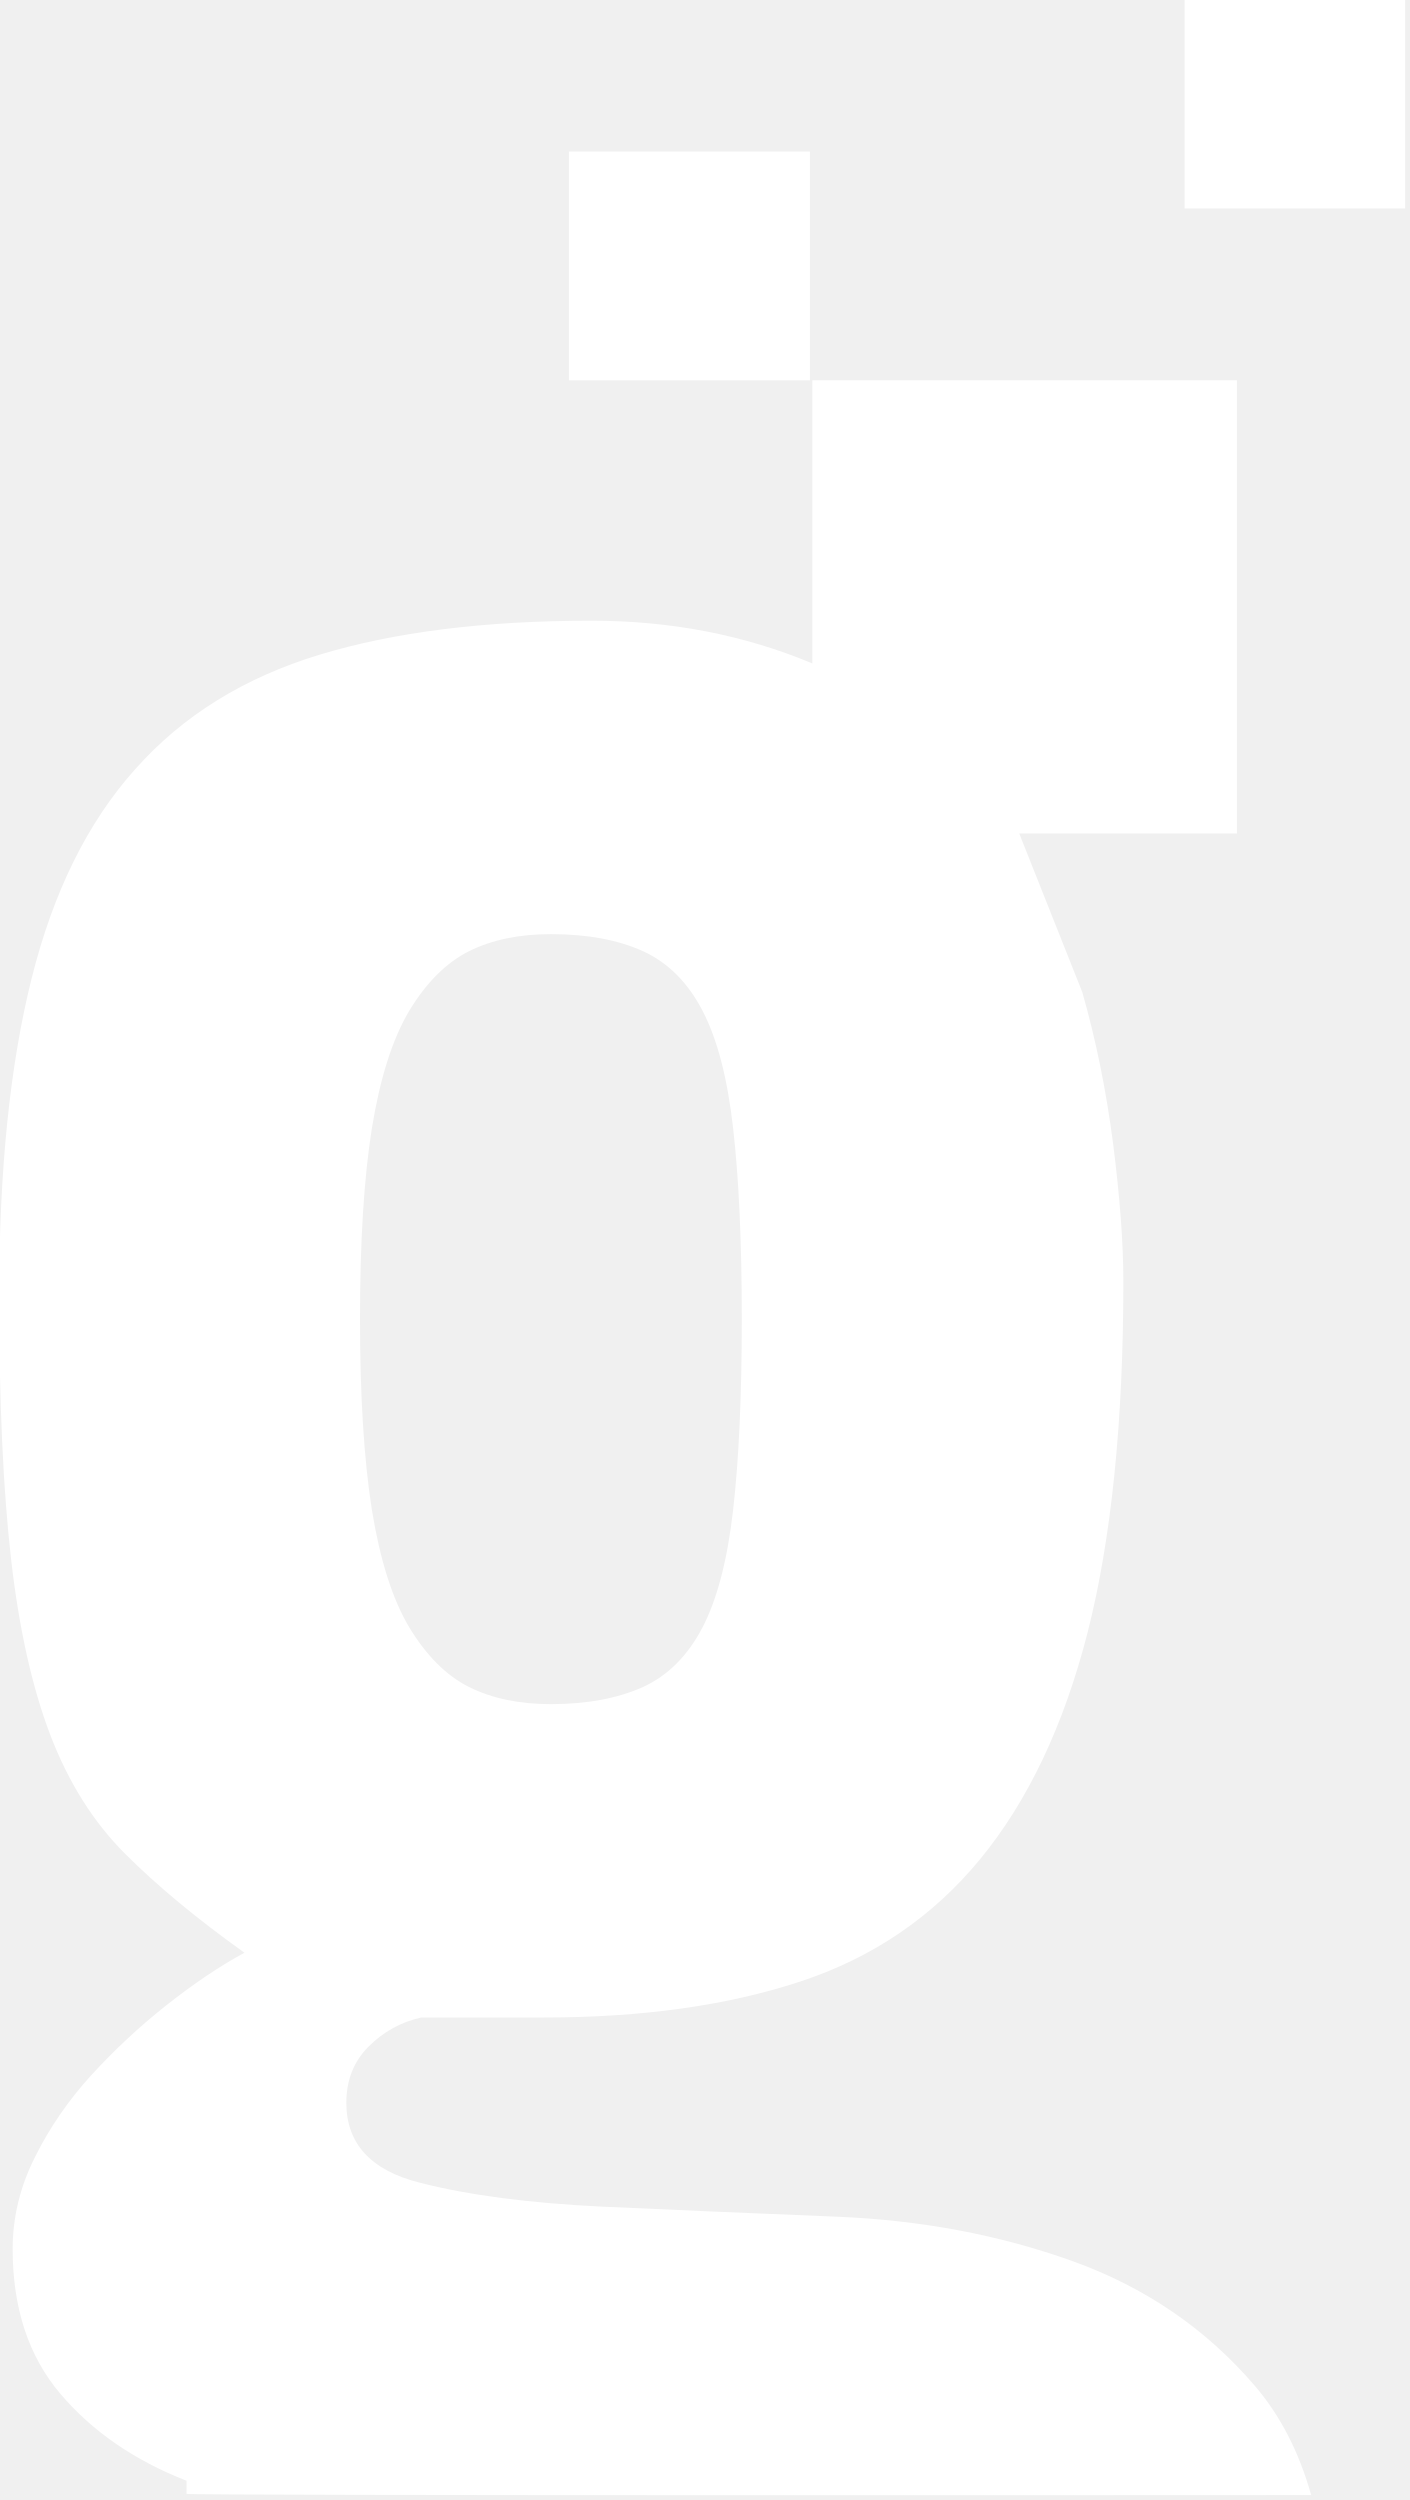
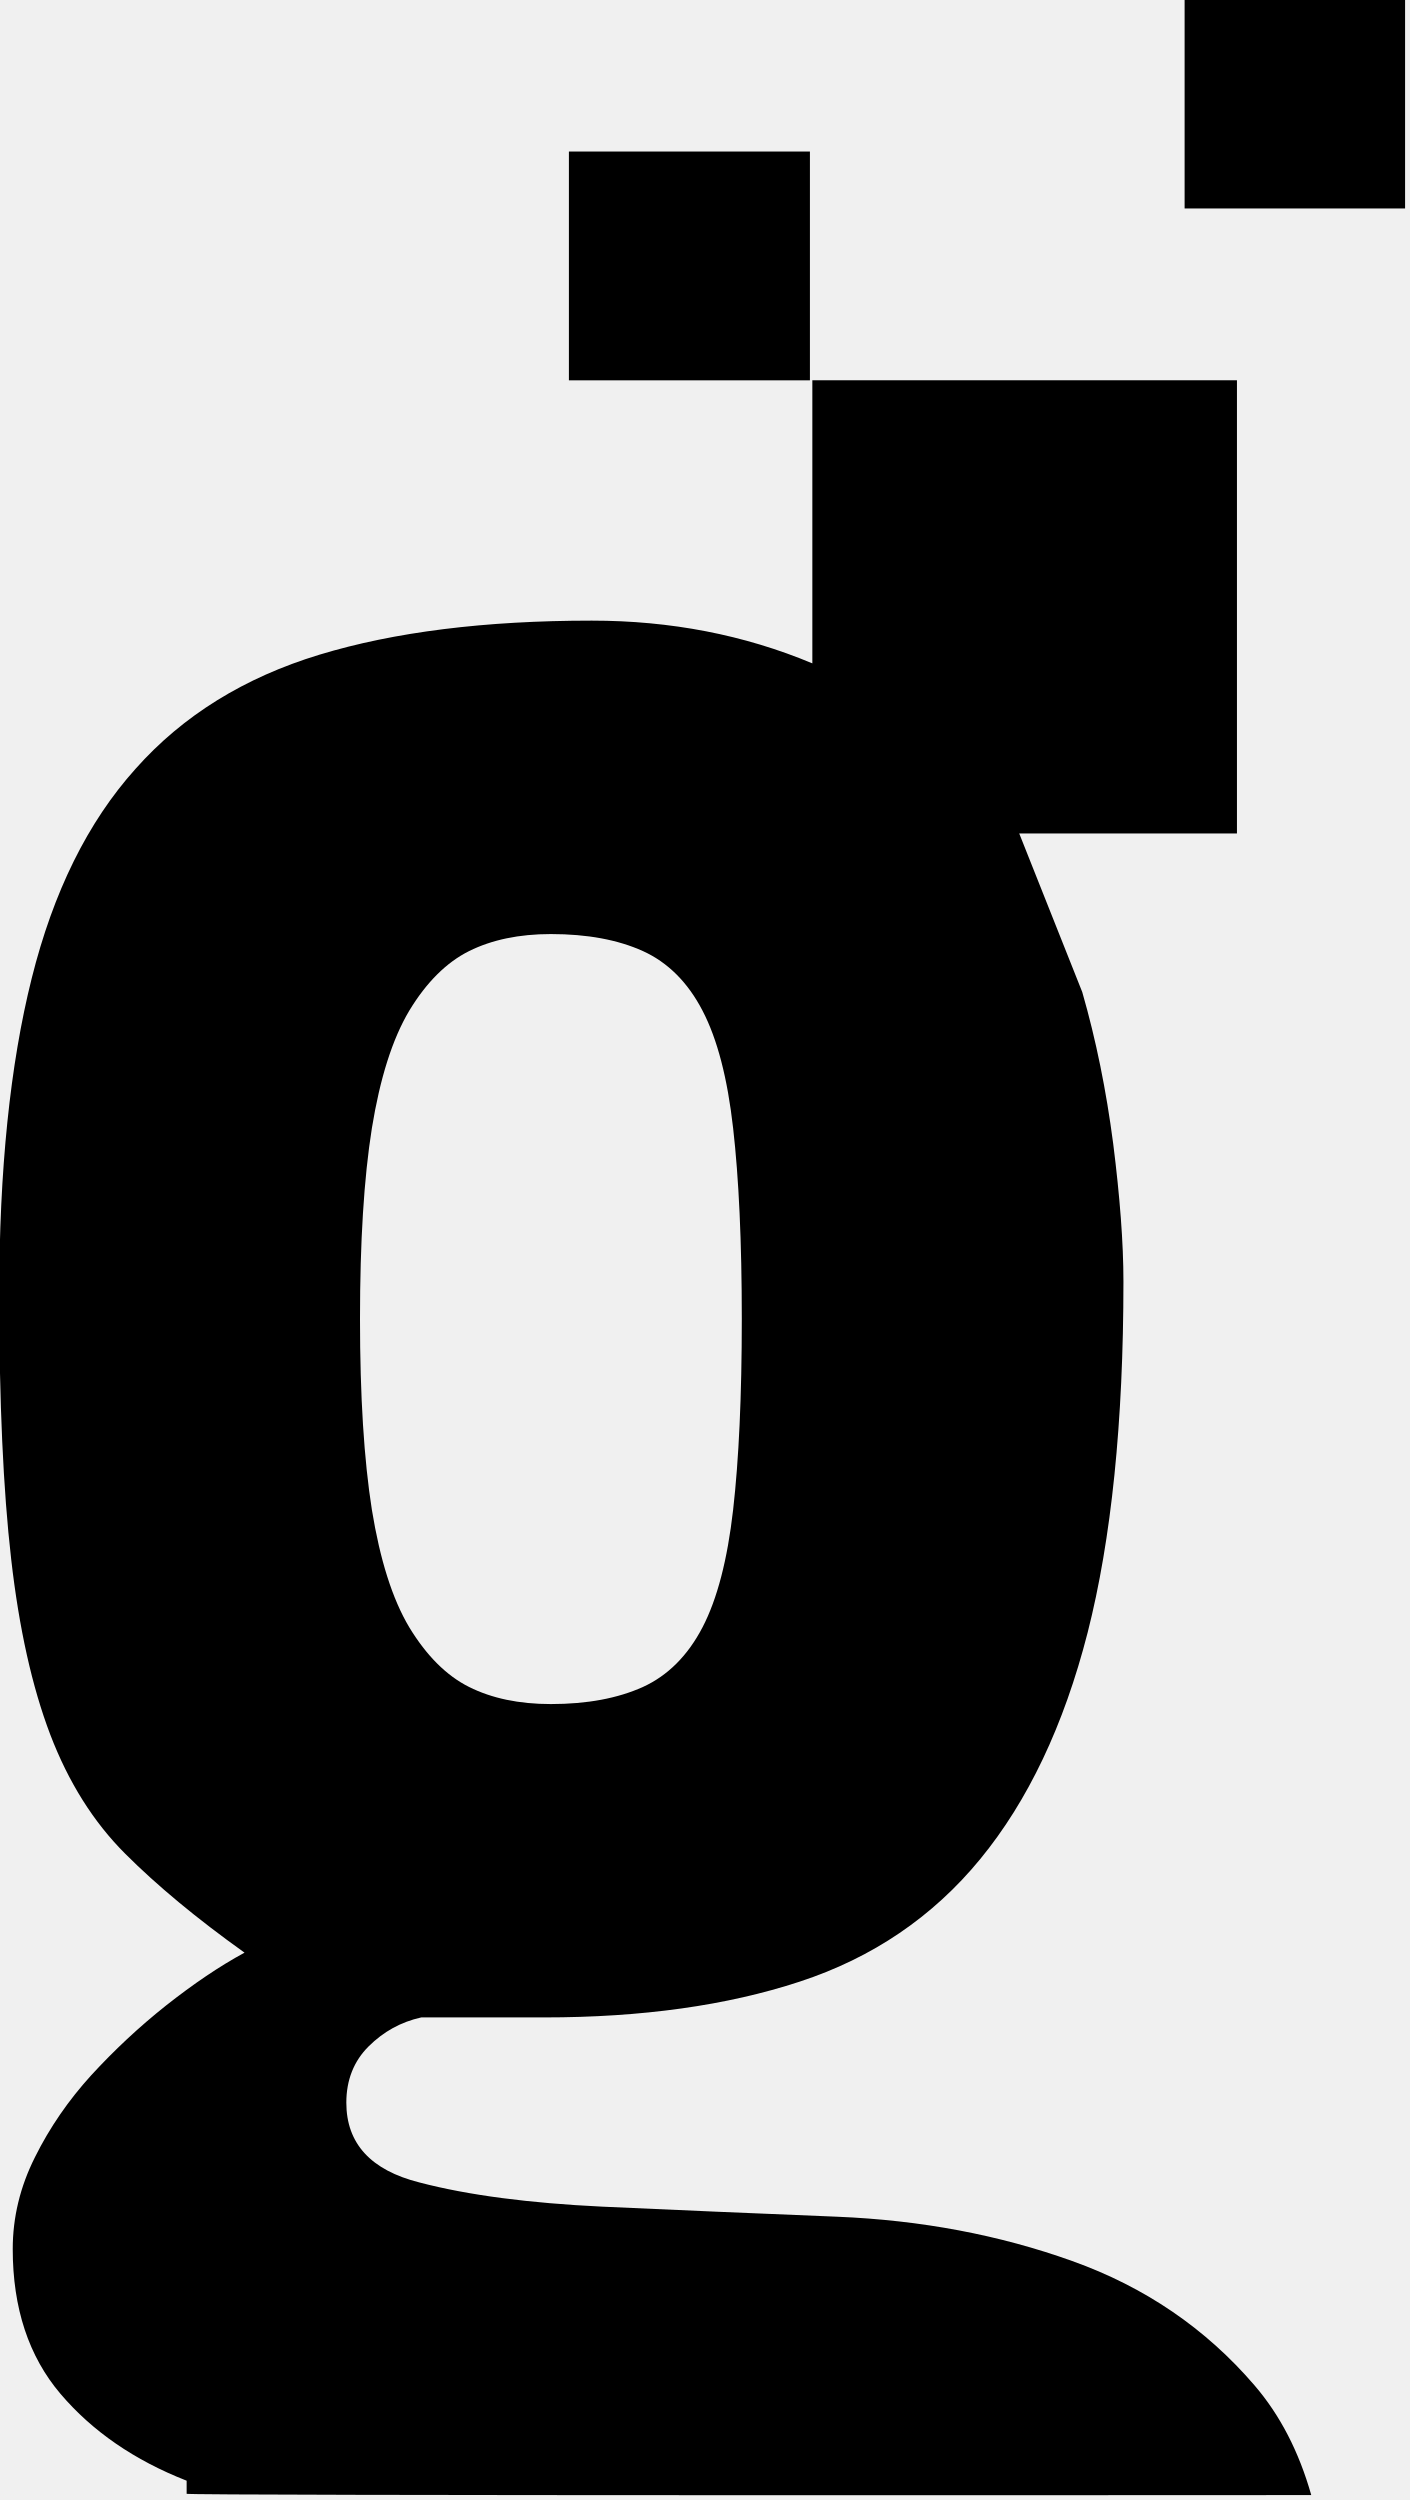
- <svg xmlns="http://www.w3.org/2000/svg" version="1.1" x="0px" y="0px" width="18.041px" height="32px" viewBox="0 0 18.041 32" enable-background="new 0 0 18.041 32" xml:space="preserve">
+ <svg xmlns="http://www.w3.org/2000/svg" version="1.1" id="Layer_1" x="0px" y="0px" width="18.041px" height="32px" viewBox="0 0 18.041 32" enable-background="new 0 0 18.041 32" xml:space="preserve">
  <g id="Layer_2">
</g>
-   <g id="Layer_1">
-     <path fill="#FFFFFF" d="M7.051,21.813c0.467,0,0.857-0.075,1.179-0.219c0.317-0.145,0.573-0.4,0.762-0.763   c0.189-0.363,0.319-0.866,0.392-1.505c0.073-0.64,0.111-1.454,0.111-2.443c0-0.988-0.038-1.801-0.111-2.441   c-0.072-0.639-0.202-1.141-0.392-1.505c-0.188-0.363-0.444-0.617-0.762-0.762c-0.321-0.145-0.712-0.218-1.179-0.218   c-0.407,0-0.755,0.073-1.047,0.218c-0.29,0.145-0.545,0.399-0.765,0.762c-0.217,0.364-0.375,0.866-0.479,1.505   c-0.102,0.64-0.152,1.453-0.152,2.441c0,0.989,0.051,1.803,0.152,2.443c0.104,0.639,0.262,1.142,0.479,1.505   c0.22,0.363,0.475,0.618,0.765,0.763C6.296,21.739,6.644,21.813,7.051,21.813z M10.398,4.867h5.435v5.801h-2.787l0.807,2.031   c0.175,0.611,0.306,1.258,0.395,1.941c0.086,0.682,0.131,1.271,0.131,1.765c0,1.803-0.155,3.3-0.458,4.492   c-0.305,1.192-0.765,2.158-1.375,2.9c-0.608,0.74-1.38,1.264-2.31,1.569c-0.932,0.306-2.022,0.458-3.272,0.458H5.392   c-0.261,0.058-0.484,0.182-0.674,0.372c-0.189,0.188-0.285,0.429-0.285,0.719c0,0.522,0.312,0.865,0.938,1.023   c0.627,0.161,1.404,0.262,2.335,0.307c0.929,0.042,1.933,0.086,3.01,0.129c1.073,0.044,2.077,0.233,3.008,0.567   c0.929,0.333,1.71,0.865,2.333,1.592c0.328,0.381,0.57,0.849,0.726,1.404c0,0-14.513,0.01-14.395-0.016v-0.167   c-0.671-0.263-1.207-0.633-1.614-1.112c-0.408-0.48-0.612-1.098-0.612-1.854c0-0.407,0.095-0.799,0.285-1.176   c0.187-0.378,0.429-0.728,0.719-1.047c0.292-0.319,0.61-0.618,0.959-0.894c0.35-0.277,0.683-0.502,1.004-0.676   c-0.612-0.437-1.12-0.859-1.526-1.265c-0.408-0.407-0.727-0.915-0.961-1.527c-0.232-0.61-0.399-1.358-0.5-2.245   c-0.102-0.887-0.153-2.013-0.153-3.379c0-1.6,0.139-2.951,0.416-4.056c0.276-1.104,0.716-1.999,1.329-2.681   c0.607-0.684,1.396-1.17,2.354-1.461C5.046,8.09,6.206,7.945,7.574,7.945c1.009,0,1.951,0.182,2.824,0.547V4.867z M7.282,1.94   h3.085v2.928H7.282V1.94z M15.163,0h2.823v2.668h-2.823V0z" />
+   <g id="Layer_1_1_">
+     <path d="M7.051,21.812c0.467,0,0.857-0.074,1.179-0.219c0.317-0.145,0.573-0.4,0.762-0.763c0.189-0.363,0.319-0.866,0.392-1.505   c0.073-0.641,0.111-1.454,0.111-2.443c0-0.988-0.038-1.801-0.111-2.441c-0.072-0.639-0.202-1.141-0.392-1.505   c-0.188-0.363-0.444-0.617-0.762-0.762c-0.321-0.145-0.712-0.218-1.179-0.218c-0.407,0-0.755,0.073-1.047,0.218   c-0.29,0.145-0.545,0.399-0.765,0.762c-0.217,0.364-0.375,0.866-0.479,1.505c-0.102,0.64-0.152,1.453-0.152,2.441   c0,0.989,0.051,1.803,0.152,2.443c0.104,0.639,0.262,1.142,0.479,1.505c0.22,0.362,0.475,0.618,0.765,0.763   C6.296,21.739,6.644,21.812,7.051,21.812z M10.397,4.867h5.436v5.801h-2.787l0.807,2.031c0.176,0.611,0.307,1.258,0.396,1.941   c0.086,0.682,0.131,1.271,0.131,1.765c0,1.803-0.155,3.3-0.458,4.491c-0.305,1.192-0.766,2.158-1.375,2.9   c-0.607,0.74-1.38,1.264-2.311,1.569c-0.931,0.306-2.021,0.458-3.271,0.458H5.392c-0.261,0.058-0.484,0.182-0.674,0.371   c-0.189,0.188-0.285,0.43-0.285,0.72c0,0.522,0.312,0.865,0.938,1.022C5.998,28.1,6.775,28.2,7.706,28.245   c0.929,0.042,1.934,0.086,3.01,0.129c1.073,0.044,2.077,0.233,3.008,0.567c0.93,0.332,1.711,0.865,2.334,1.592   c0.327,0.381,0.569,0.849,0.726,1.404c0,0-14.513,0.01-14.395-0.017v-0.167c-0.671-0.263-1.207-0.633-1.614-1.111   c-0.408-0.48-0.612-1.099-0.612-1.854c0-0.407,0.095-0.799,0.285-1.177c0.187-0.377,0.429-0.728,0.719-1.047   c0.292-0.318,0.61-0.617,0.959-0.894c0.35-0.276,0.683-0.502,1.004-0.676c-0.612-0.437-1.12-0.859-1.526-1.265   c-0.408-0.407-0.727-0.916-0.961-1.527c-0.232-0.61-0.399-1.358-0.5-2.245c-0.102-0.888-0.153-2.013-0.153-3.379   c0-1.6,0.139-2.951,0.416-4.056c0.276-1.104,0.716-1.999,1.329-2.681c0.607-0.684,1.396-1.17,2.354-1.461s2.118-0.436,3.486-0.436   c1.009,0,1.95,0.182,2.823,0.547V4.867z M7.282,1.94h3.085v2.928H7.282V1.94z M15.163,0h2.822v2.668h-2.822V0z" />
  </g>
</svg>
